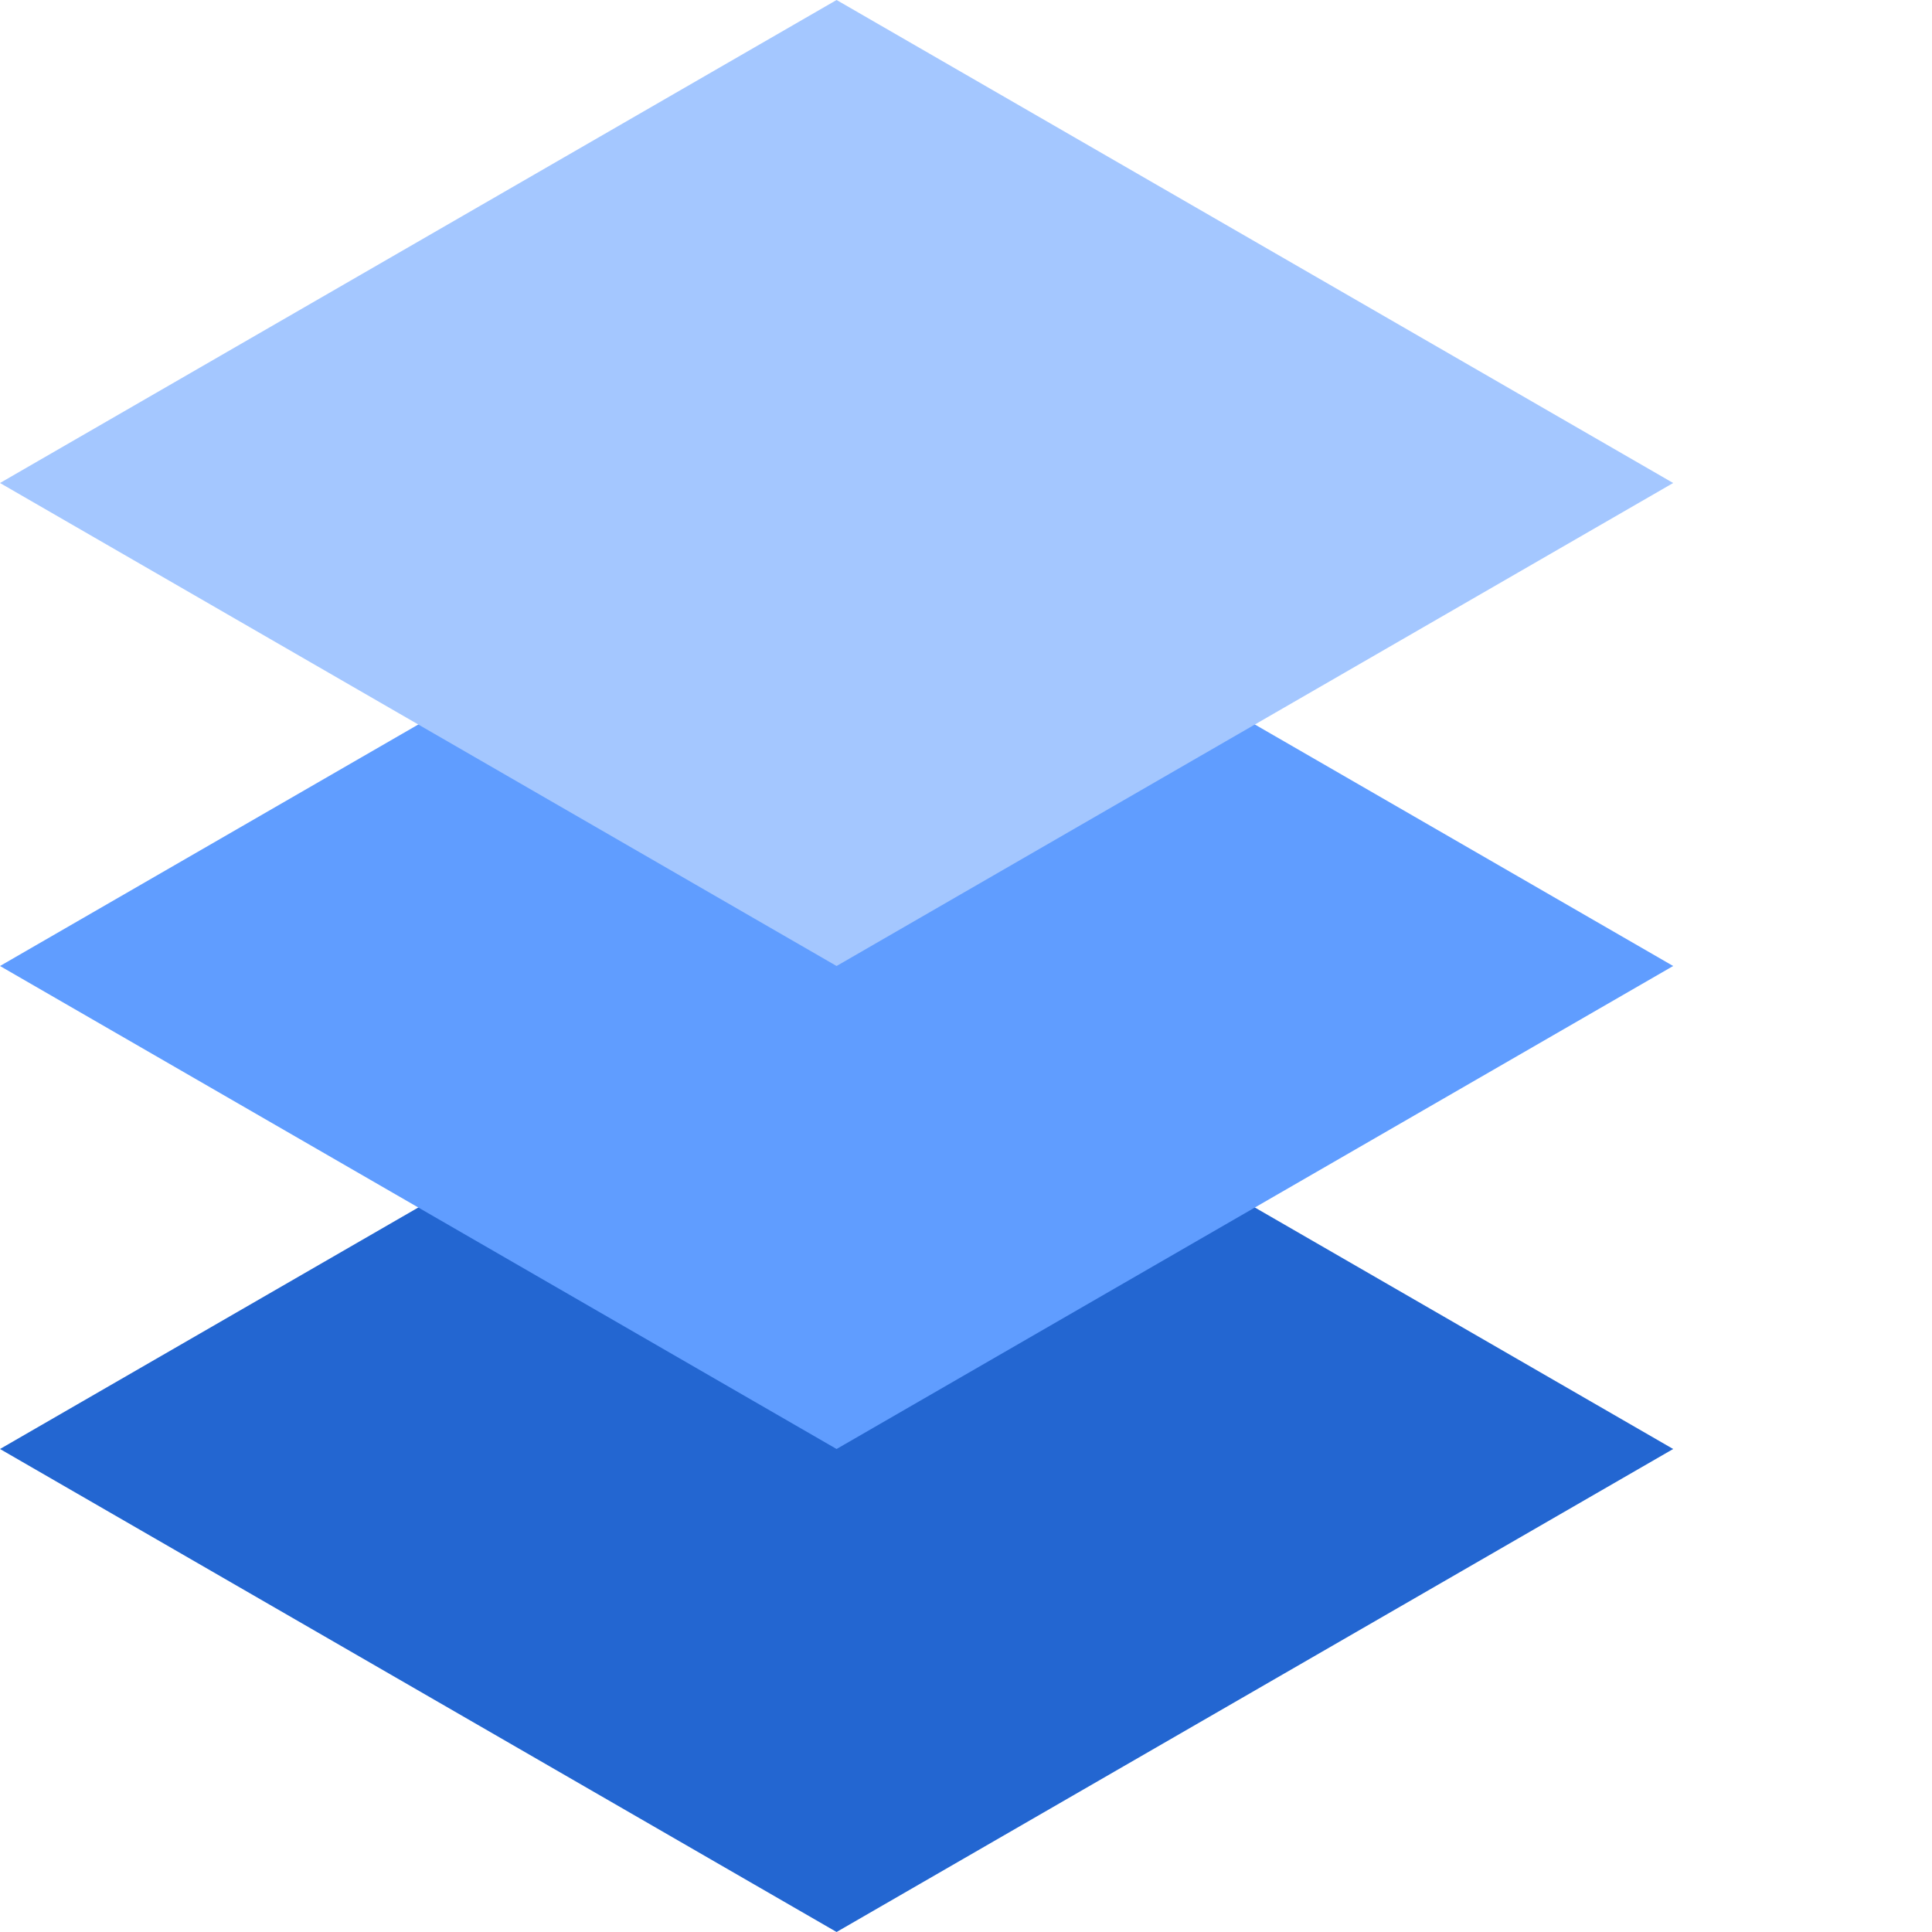
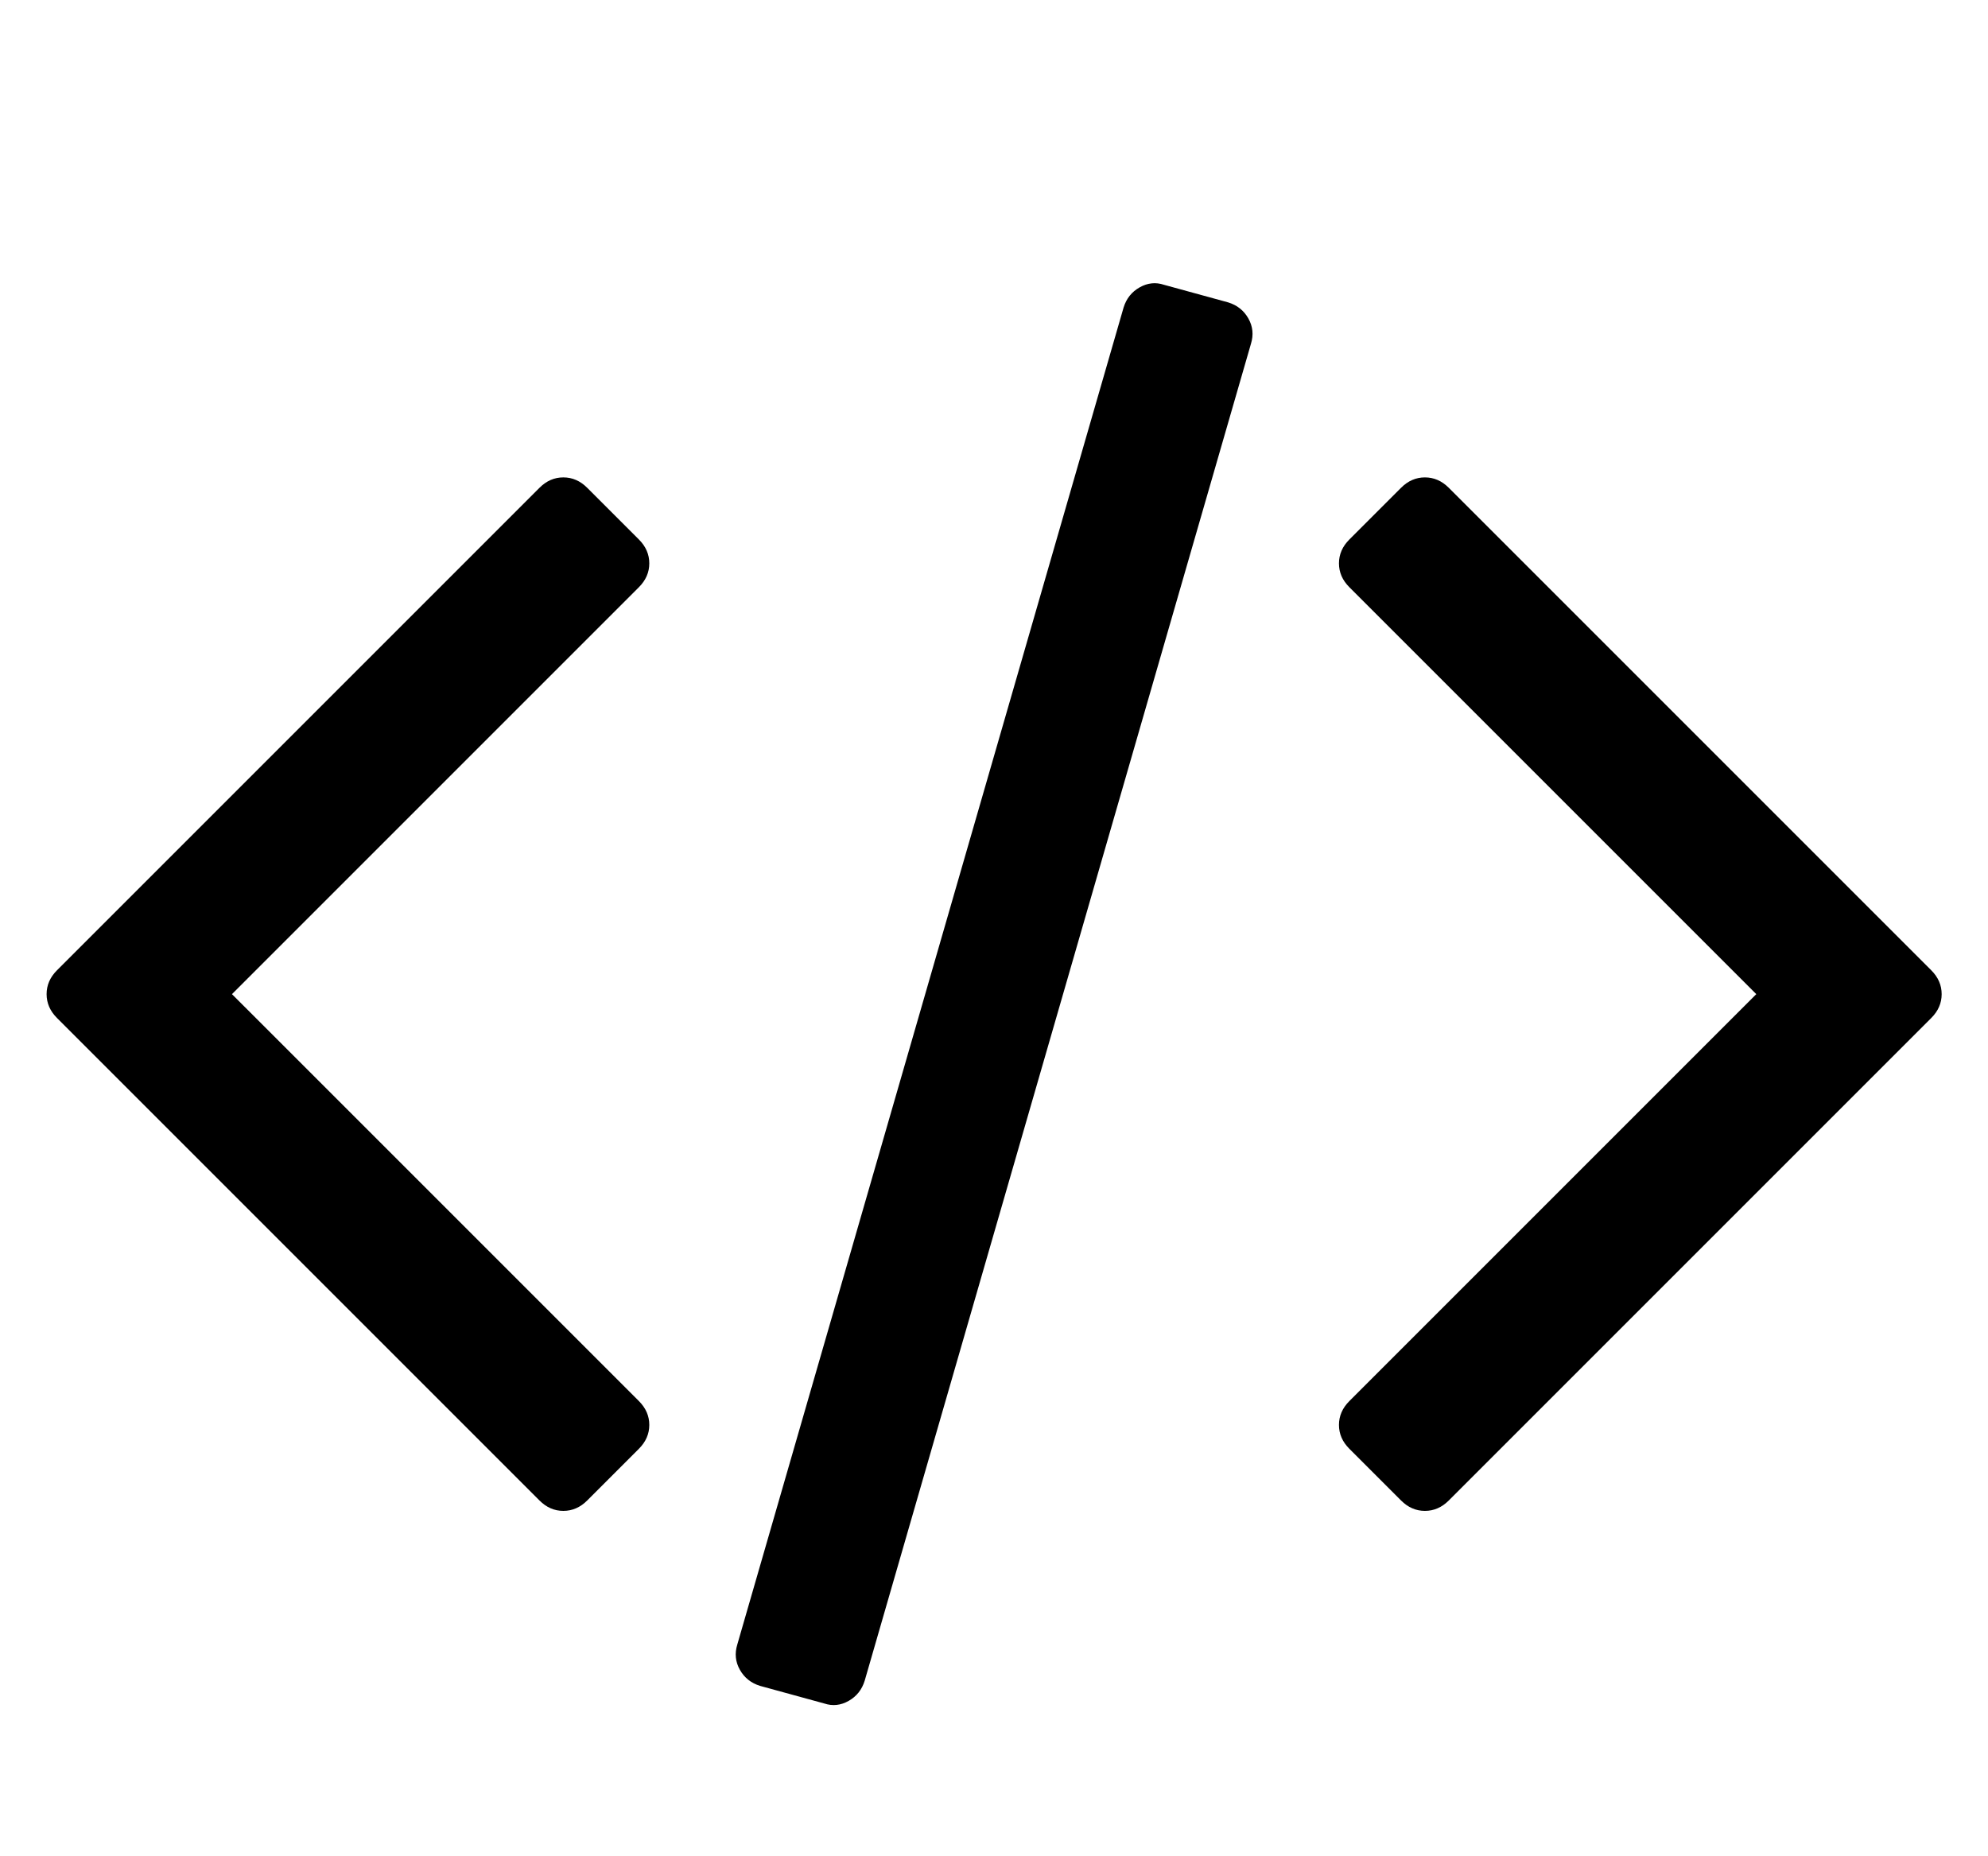
- <svg xmlns="http://www.w3.org/2000/svg" version="1.1" width="256" height="256" viewbox="0 0 949 256">
-   <path fill="#2366d1" d="M110.851 128L221.703 192L110.851 256L0 192Z" />
-   <path fill="#609dff" d="M110.851 64L221.703 128L110.851 192L0 128Z" />
-   <path fill="#a4c7ff" d="M110.851 0L221.703 64L110.851 128L0 64Z" />
+ <svg xmlns="http://www.w3.org/2000/svg" t="1638272632323" class="icon" viewBox="0 0 1097 1024" version="1.1" p-id="3135" width="34.281" height="32">
+   <defs>
+     <style type="text/css" />
+   </defs>
+   <path d="M352.571 799.429l-28.571 28.571q-5.714 5.714-13.143 5.714t-13.143-5.714L31.429 561.714q-5.714-5.714-5.714-13.143t5.714-13.143l266.286-266.286q5.714-5.714 13.143-5.714t13.143 5.714l28.571 28.571q5.714 5.714 5.714 13.143t-5.714 13.143L128 548.571l224.571 224.571q5.714 5.714 5.714 13.143t-5.714 13.143z m337.714-609.714L477.143 927.429q-2.286 7.429-8.857 11.143T454.857 940l-35.429-9.714q-7.429-2.286-11.143-8.857T406.857 907.429l213.143-737.714q2.286-7.429 8.857-11.143t13.429-1.429l35.429 9.714q7.429 2.286 11.143 8.857t1.429 14z m375.429 372l-266.286 266.286q-5.714 5.714-13.143 5.714t-13.143-5.714l-28.571-28.571q-5.714-5.714-5.714-13.143t5.714-13.143l224.571-224.571-224.571-224.571q-5.714-5.714-5.714-13.143t5.714-13.143l28.571-28.571q5.714-5.714 13.143-5.714t13.143 5.714l266.286 266.286q5.714 5.714 5.714 13.143t-5.714 13.143z" p-id="3136" />
</svg>
